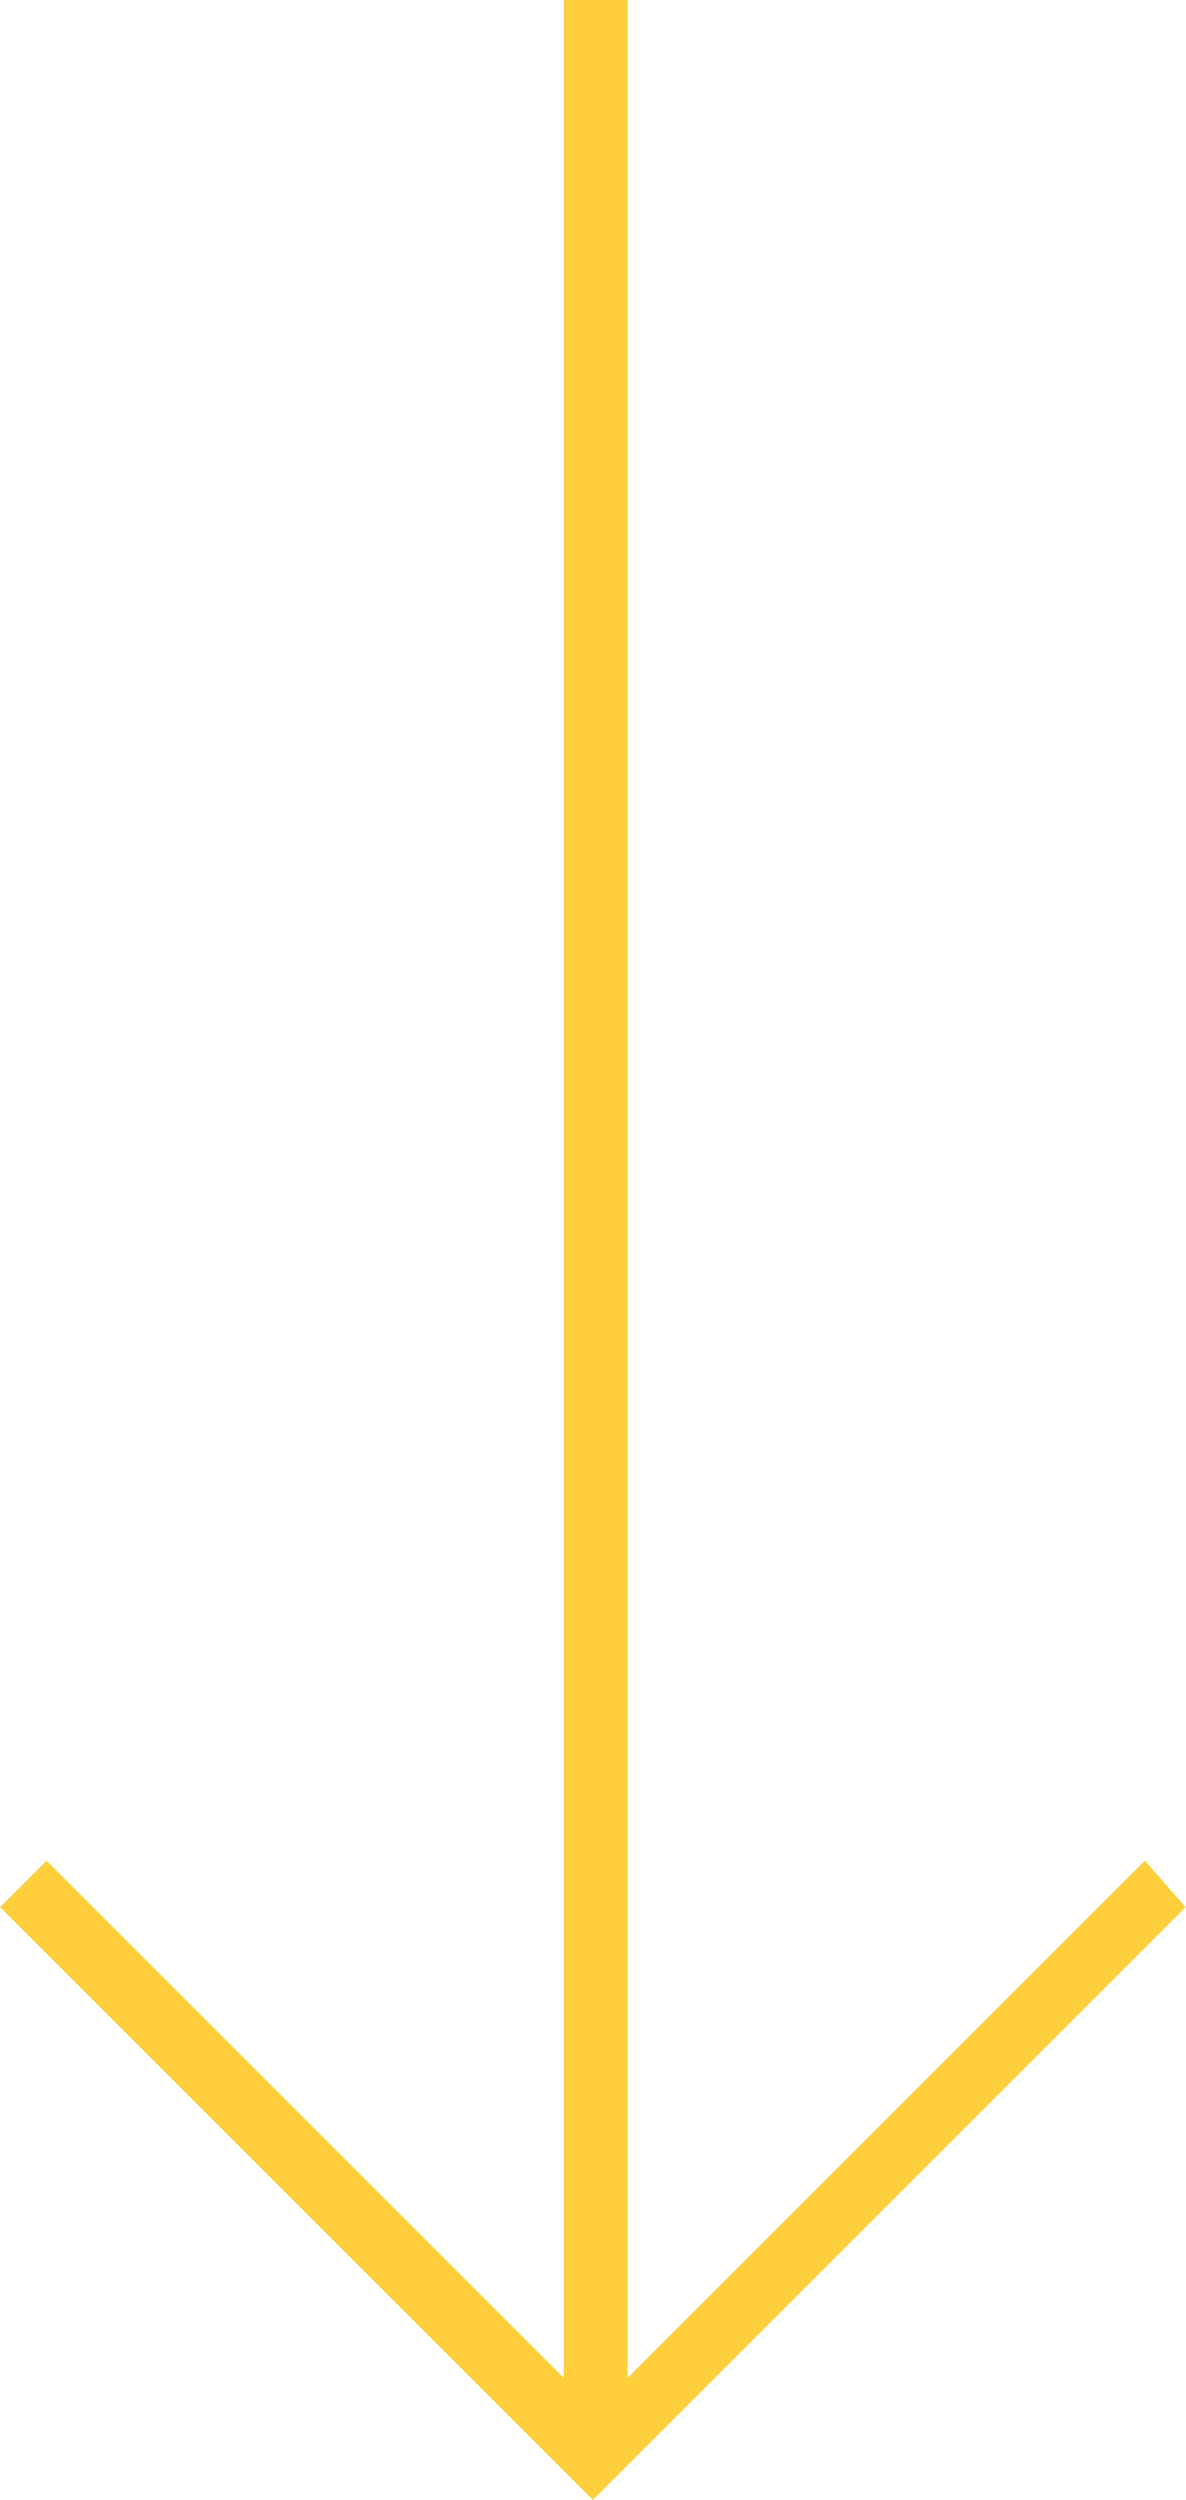
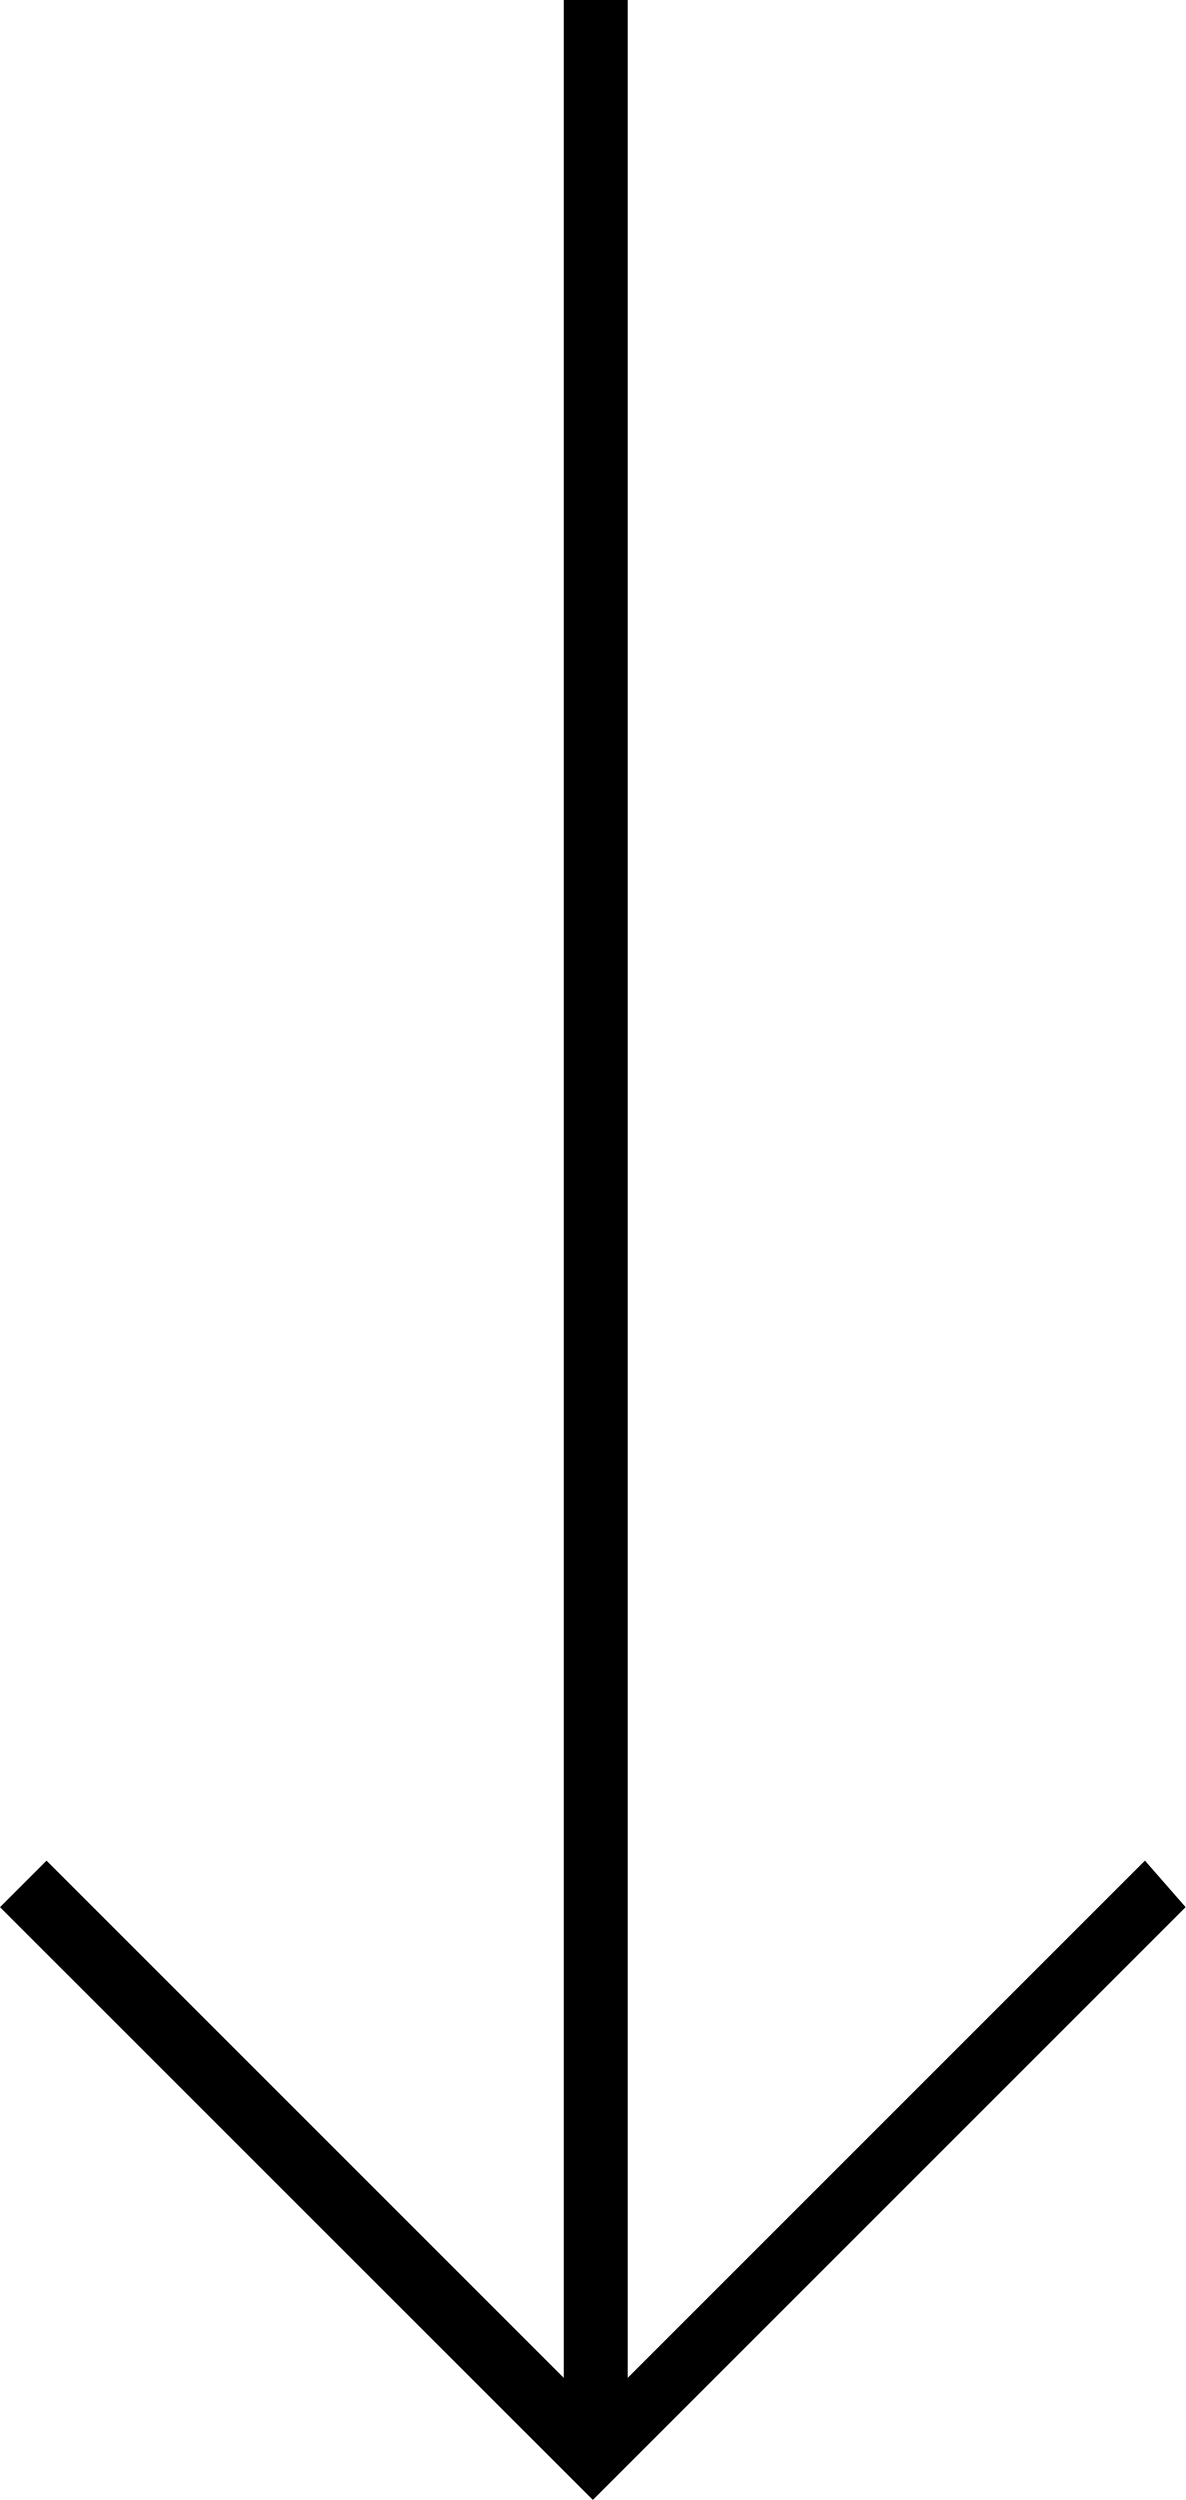
<svg xmlns="http://www.w3.org/2000/svg" width="13.611" height="28.7" viewBox="0 0 13.611 28.7">
  <g id="Group_839" data-name="Group 839" transform="translate(-201 -687)">
-     <path id="arrow_right_alt_FILL0_wght100_GRAD-25_opsz48" d="M11.444,27.361l-.534-.534,5.938-5.938h-27.3v-.734h27.3l-5.938-5.938.534-.467,6.805,6.805Z" transform="translate(228.361 697.45) rotate(90)" fill="#fecf3b" />
+     <path id="arrow_right_alt_FILL0_wght100_GRAD-25_opsz48" d="M11.444,27.361l-.534-.534,5.938-5.938h-27.3v-.734h27.3l-5.938-5.938.534-.467,6.805,6.805Z" transform="translate(228.361 697.45) rotate(90)" fill="#000" />
  </g>
</svg>
